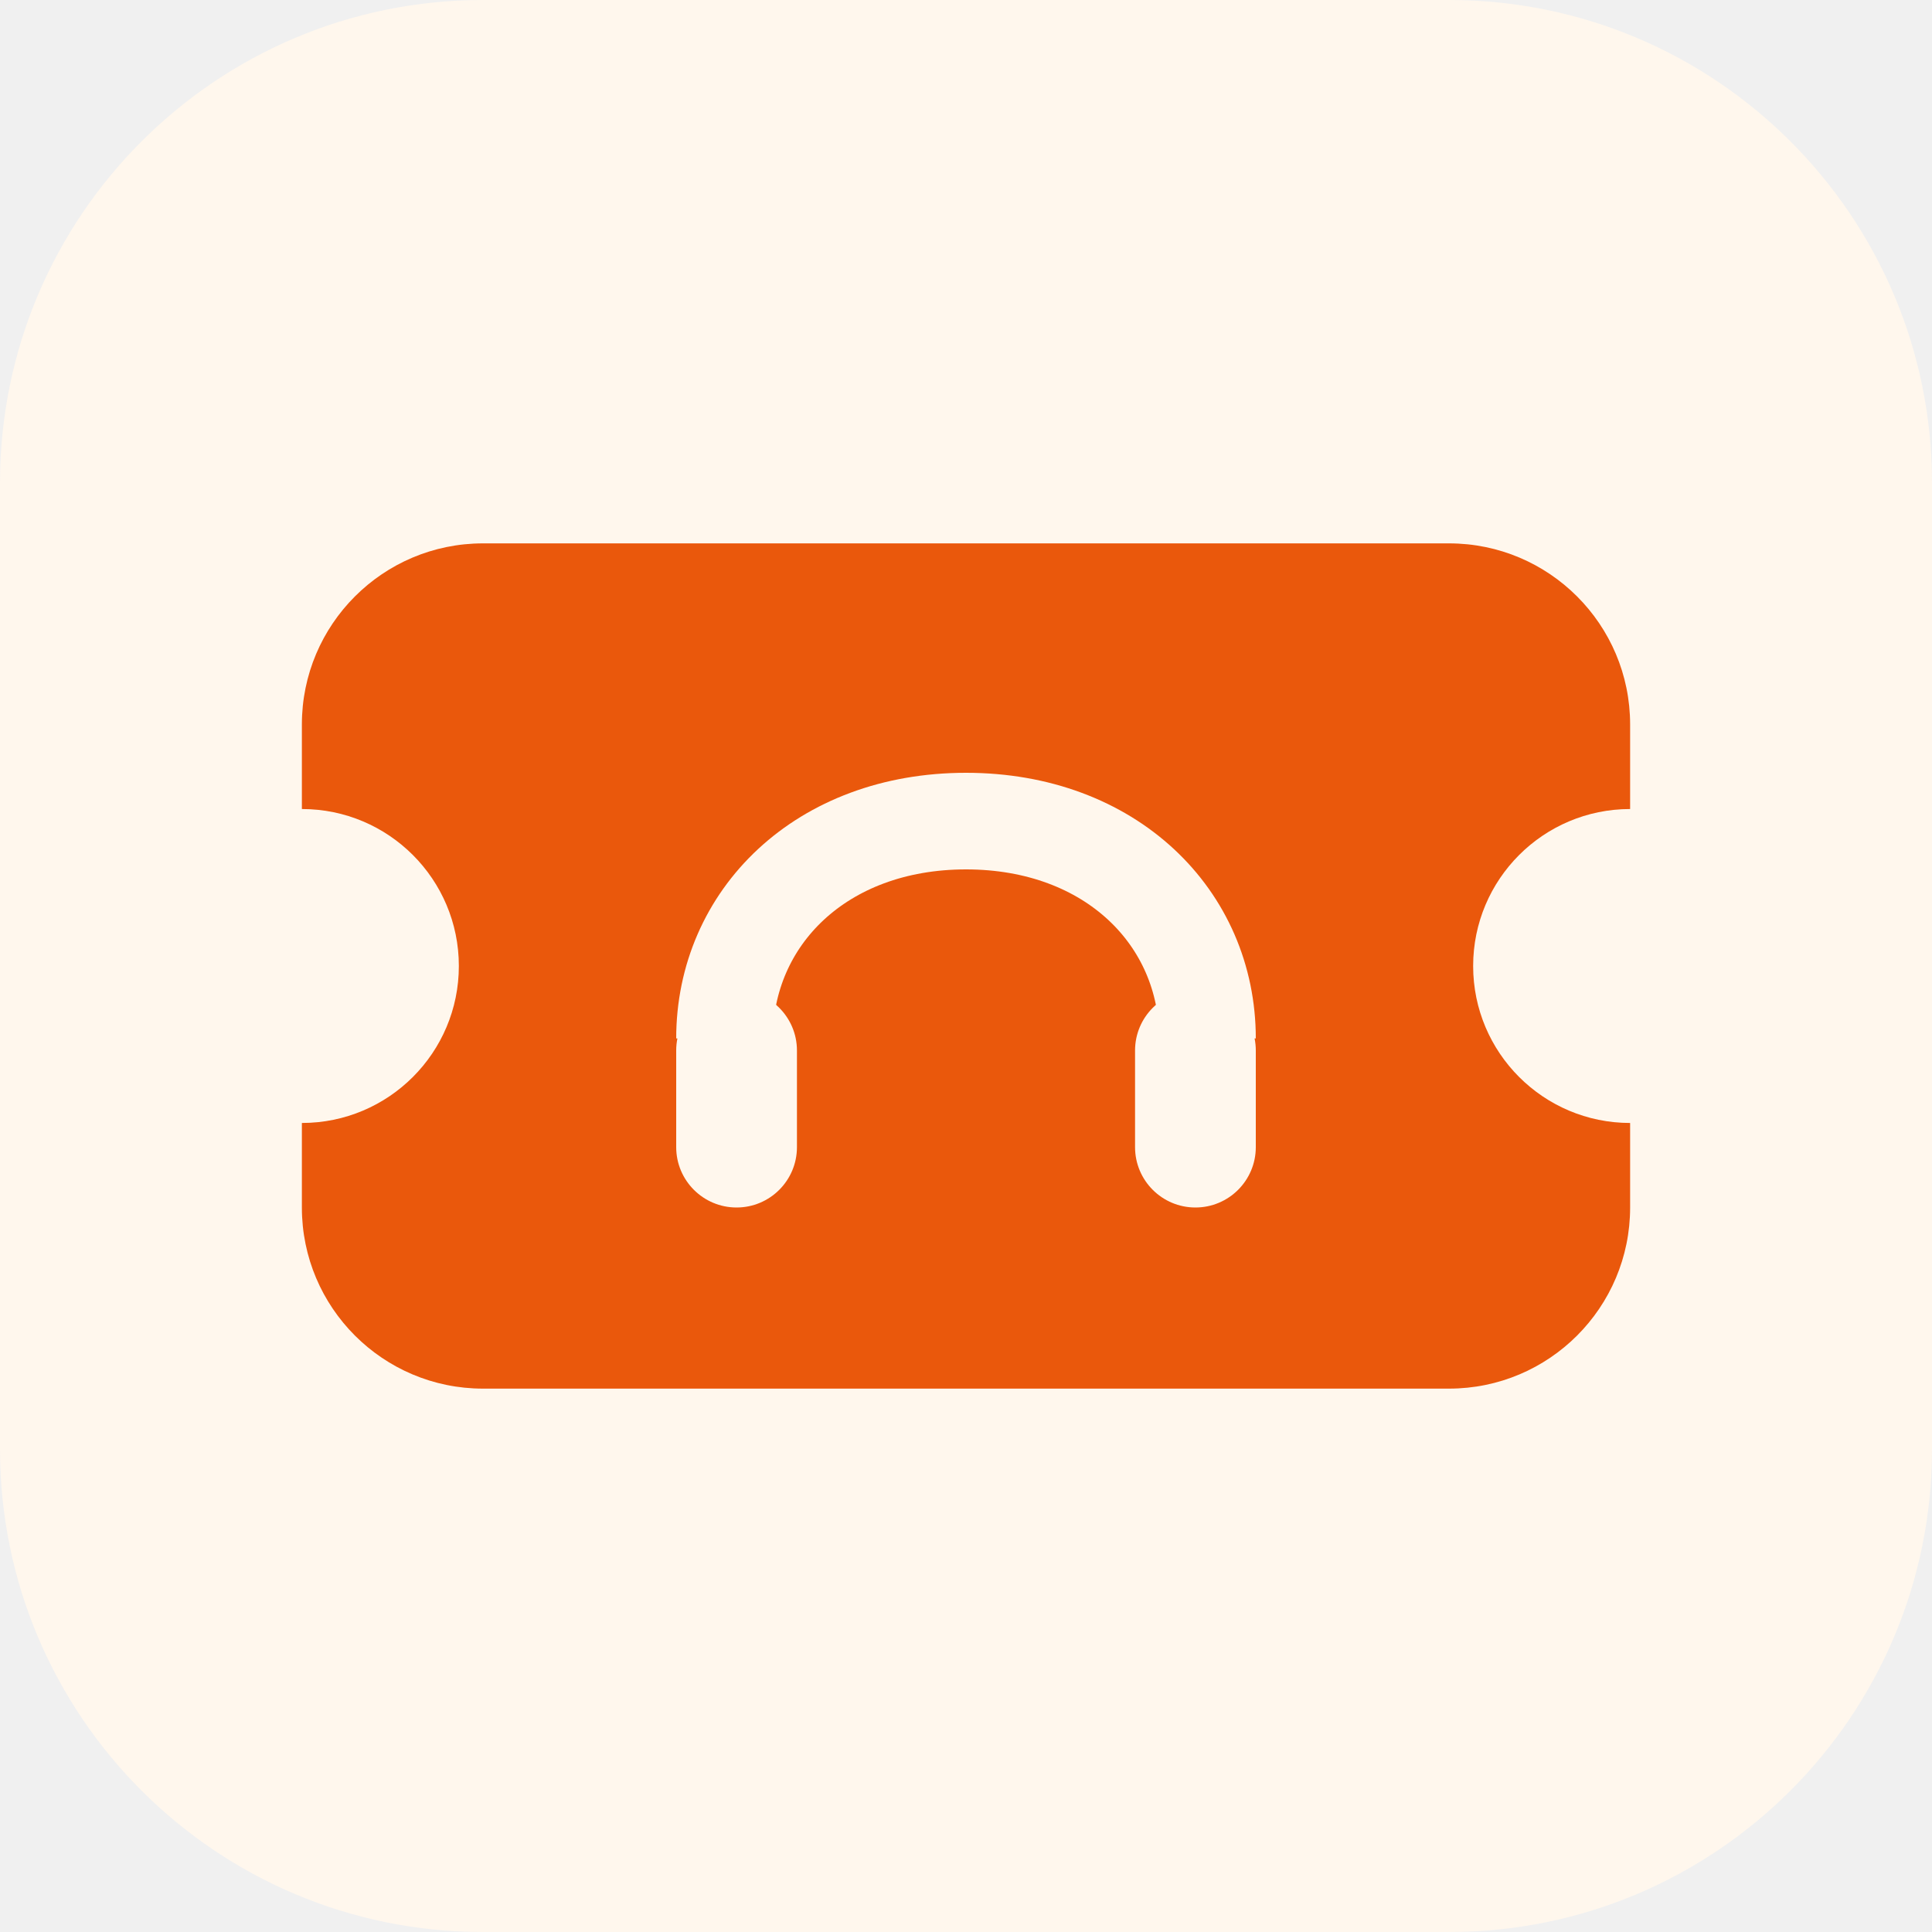
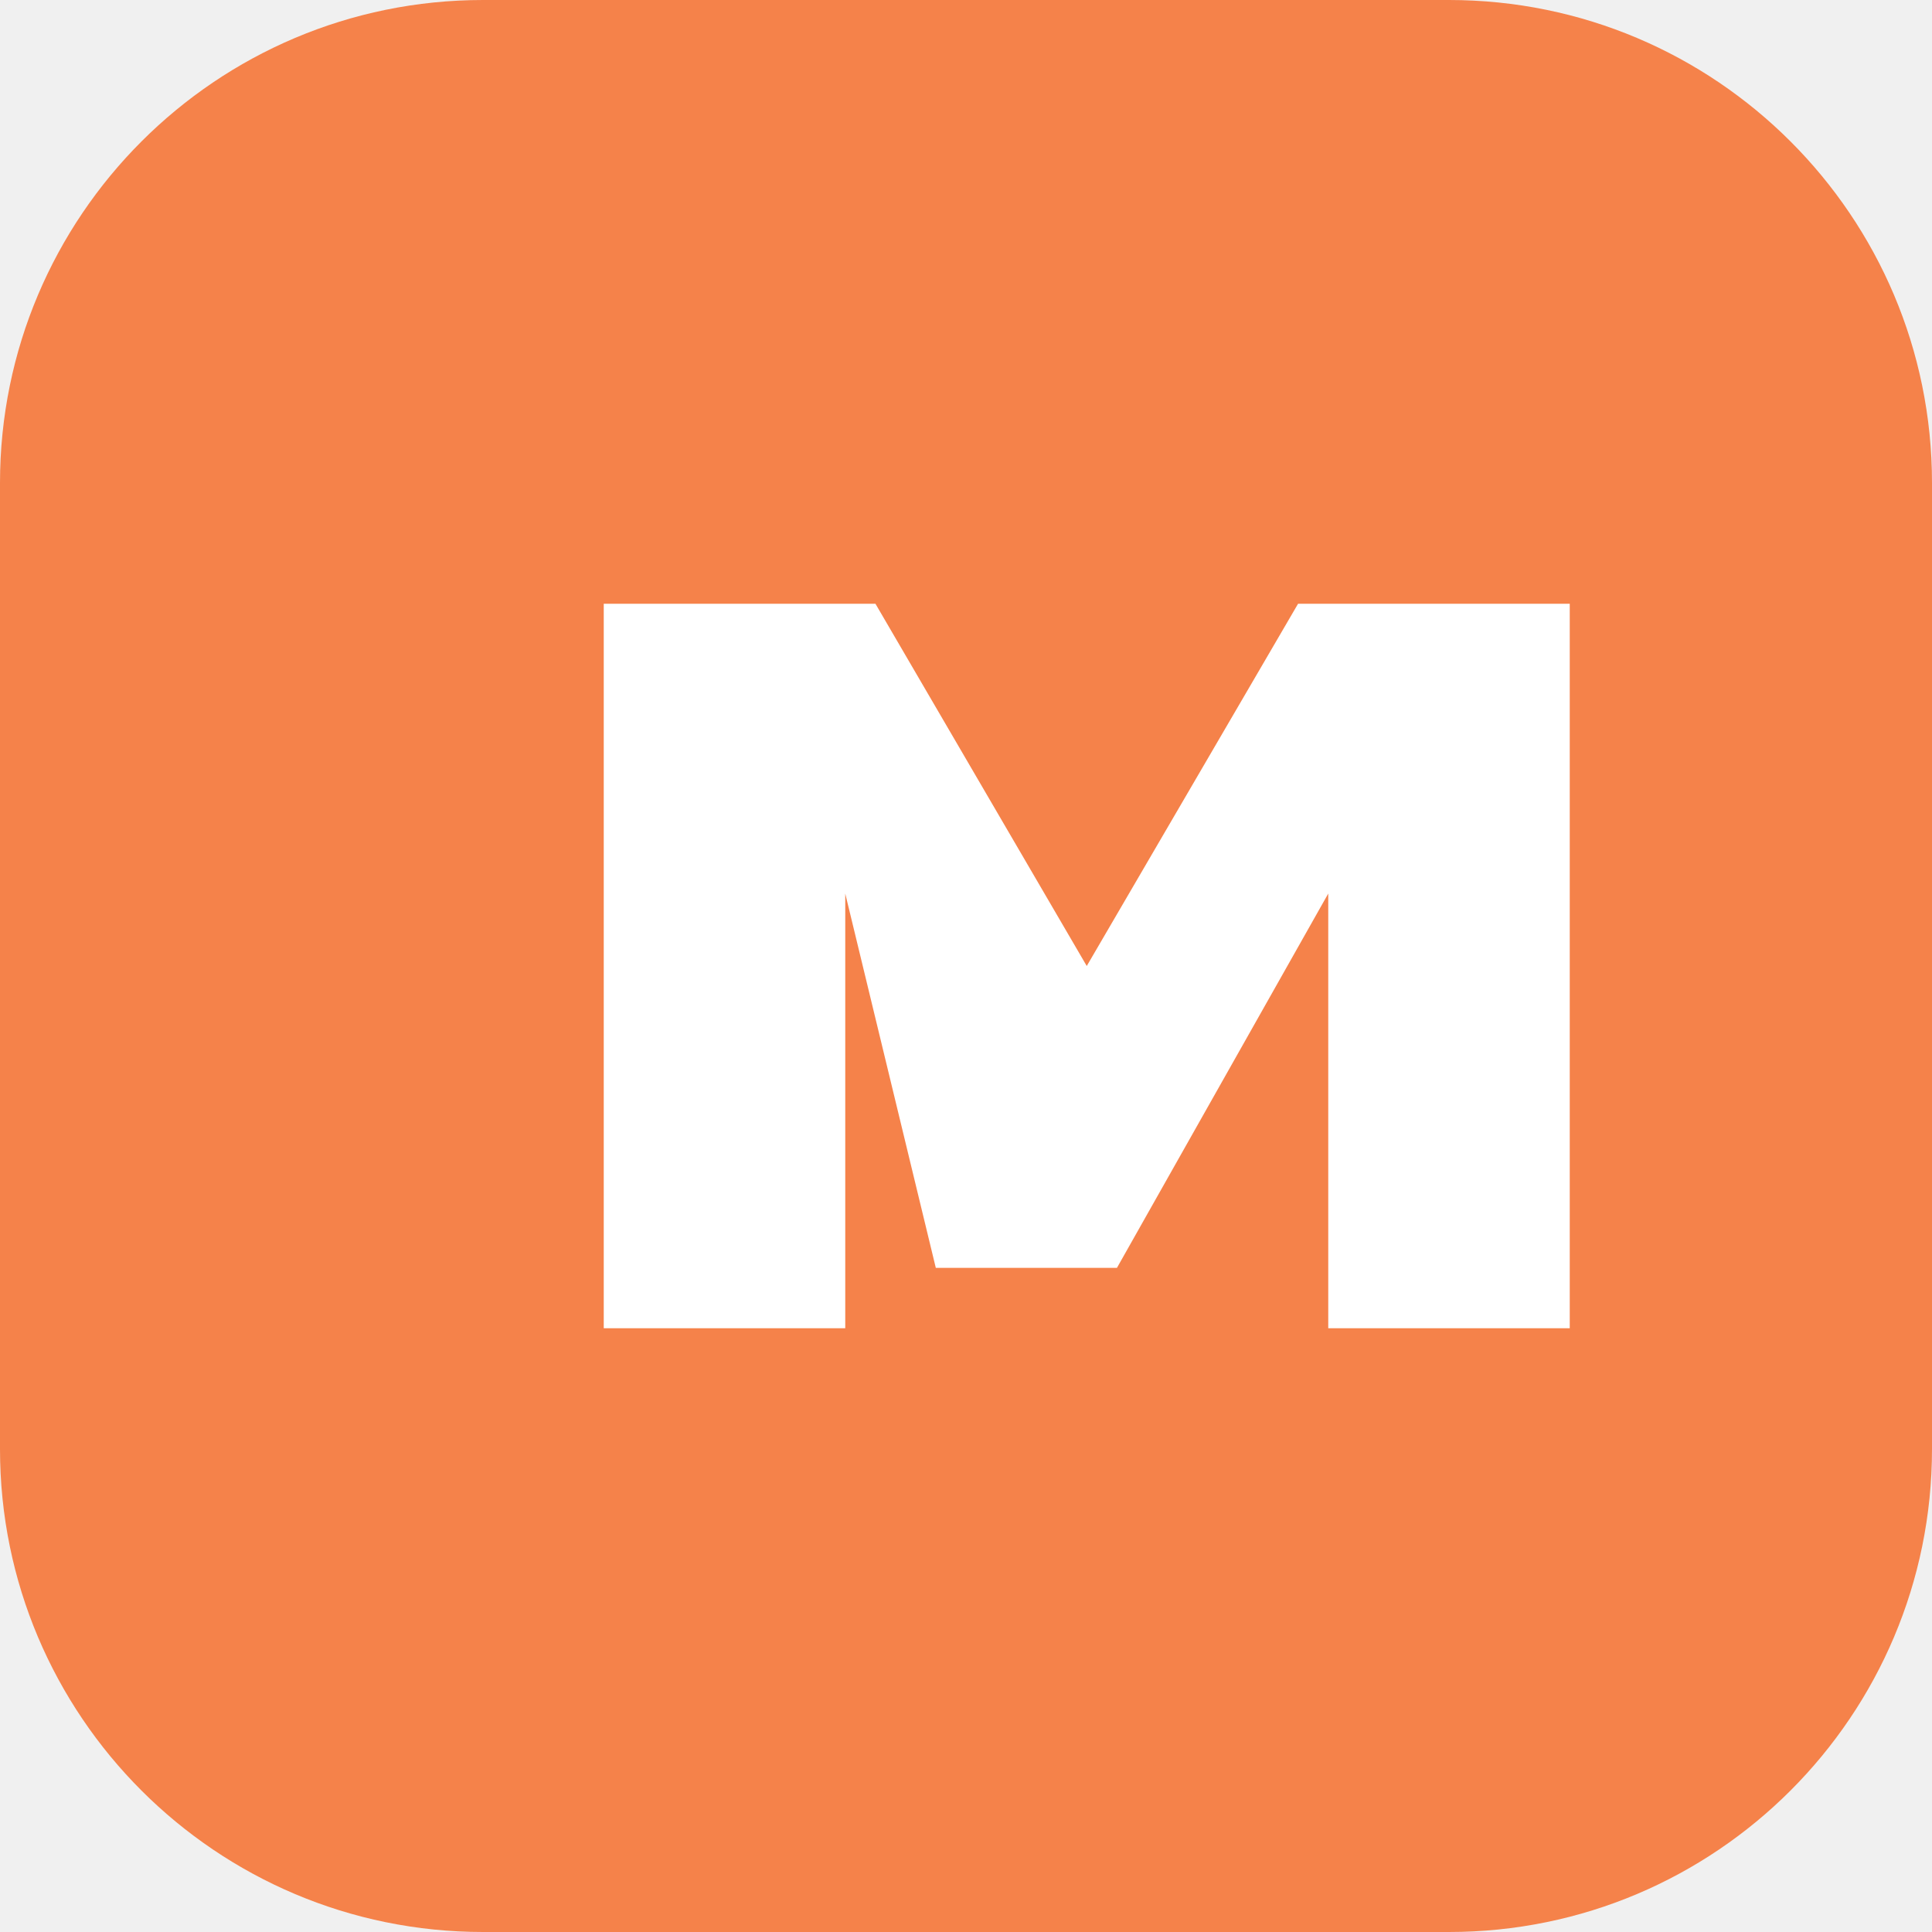
- <svg xmlns="http://www.w3.org/2000/svg" viewBox="0 0 32 32" role="img">
-   <rect width="32" height="32" rx="8" fill="#FFF7ED" />
-   <rect x="5" y="9" width="22" height="14" rx="3" fill="#EA580C" />
-   <circle cx="5" cy="16" r="2.6" fill="#FFF7ED" />
-   <circle cx="27" cy="16" r="2.6" fill="#FFF7ED" />
-   <path d="M12 17.2c0-2 1.6-3.6 4-3.6s4 1.6 4 3.6" stroke="#FFF7ED" fill="none" stroke-width="1.6" />
-   <rect x="11.2" y="16.4" width="2" height="3.6" rx="1" fill="#FFF7ED" />
-   <rect x="18.8" y="16.4" width="2" height="3.6" rx="1" fill="#FFF7ED" />
+ <svg xmlns="http://www.w3.org/2000/svg" viewBox="0 0 32 32" role="img" aria-label="MaintDesk">
+   <rect width="32" height="32" rx="8" fill="#F5824A" />
+   <path d="M10 22V10h4.5l3.5 6 3.5-6H26v12h-4v-7.2L18.5 21h-3L14 14.8V22h-4z" fill="#ffffff" />
</svg>
